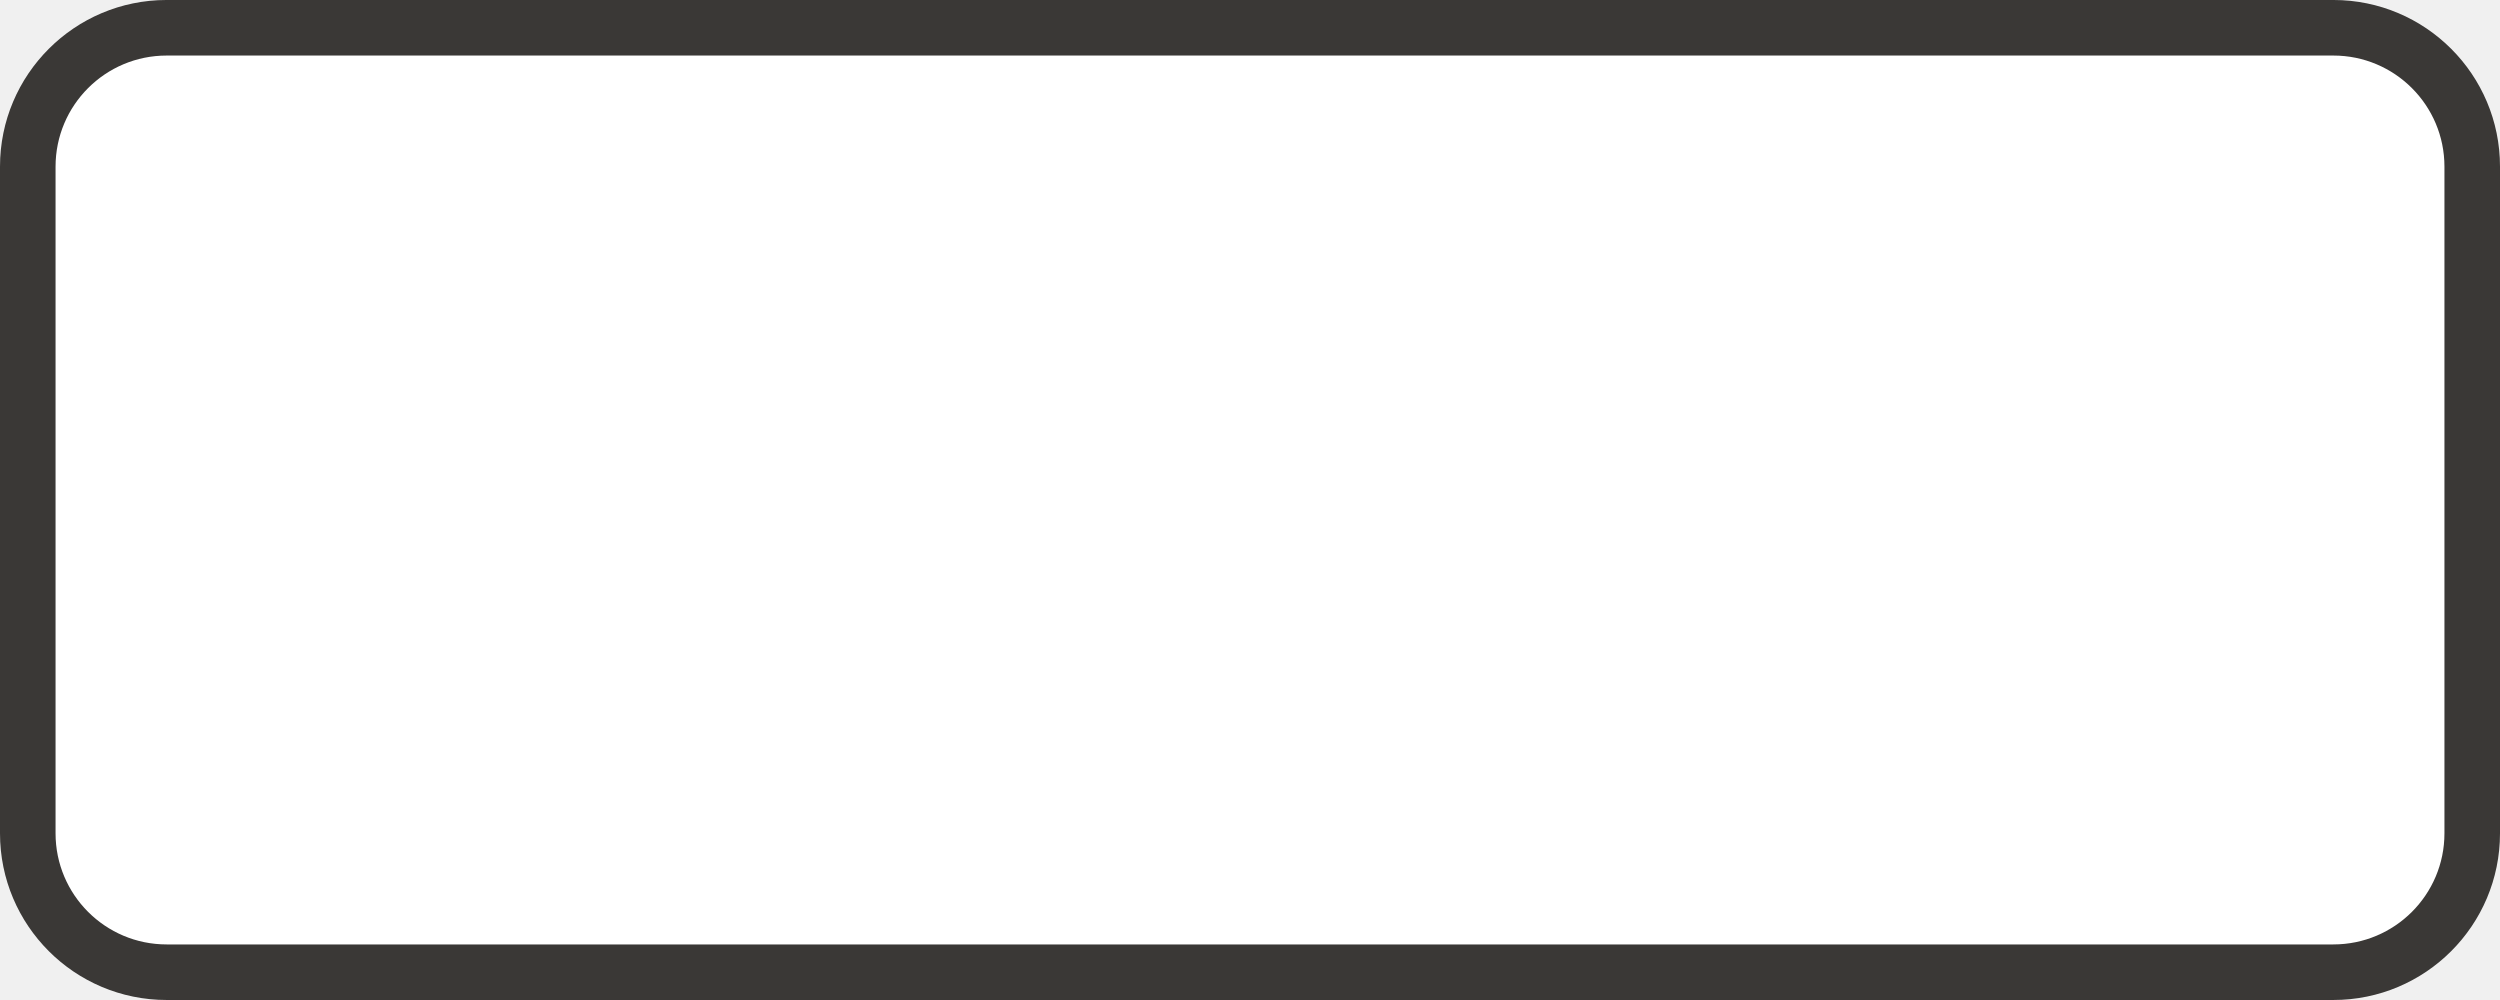
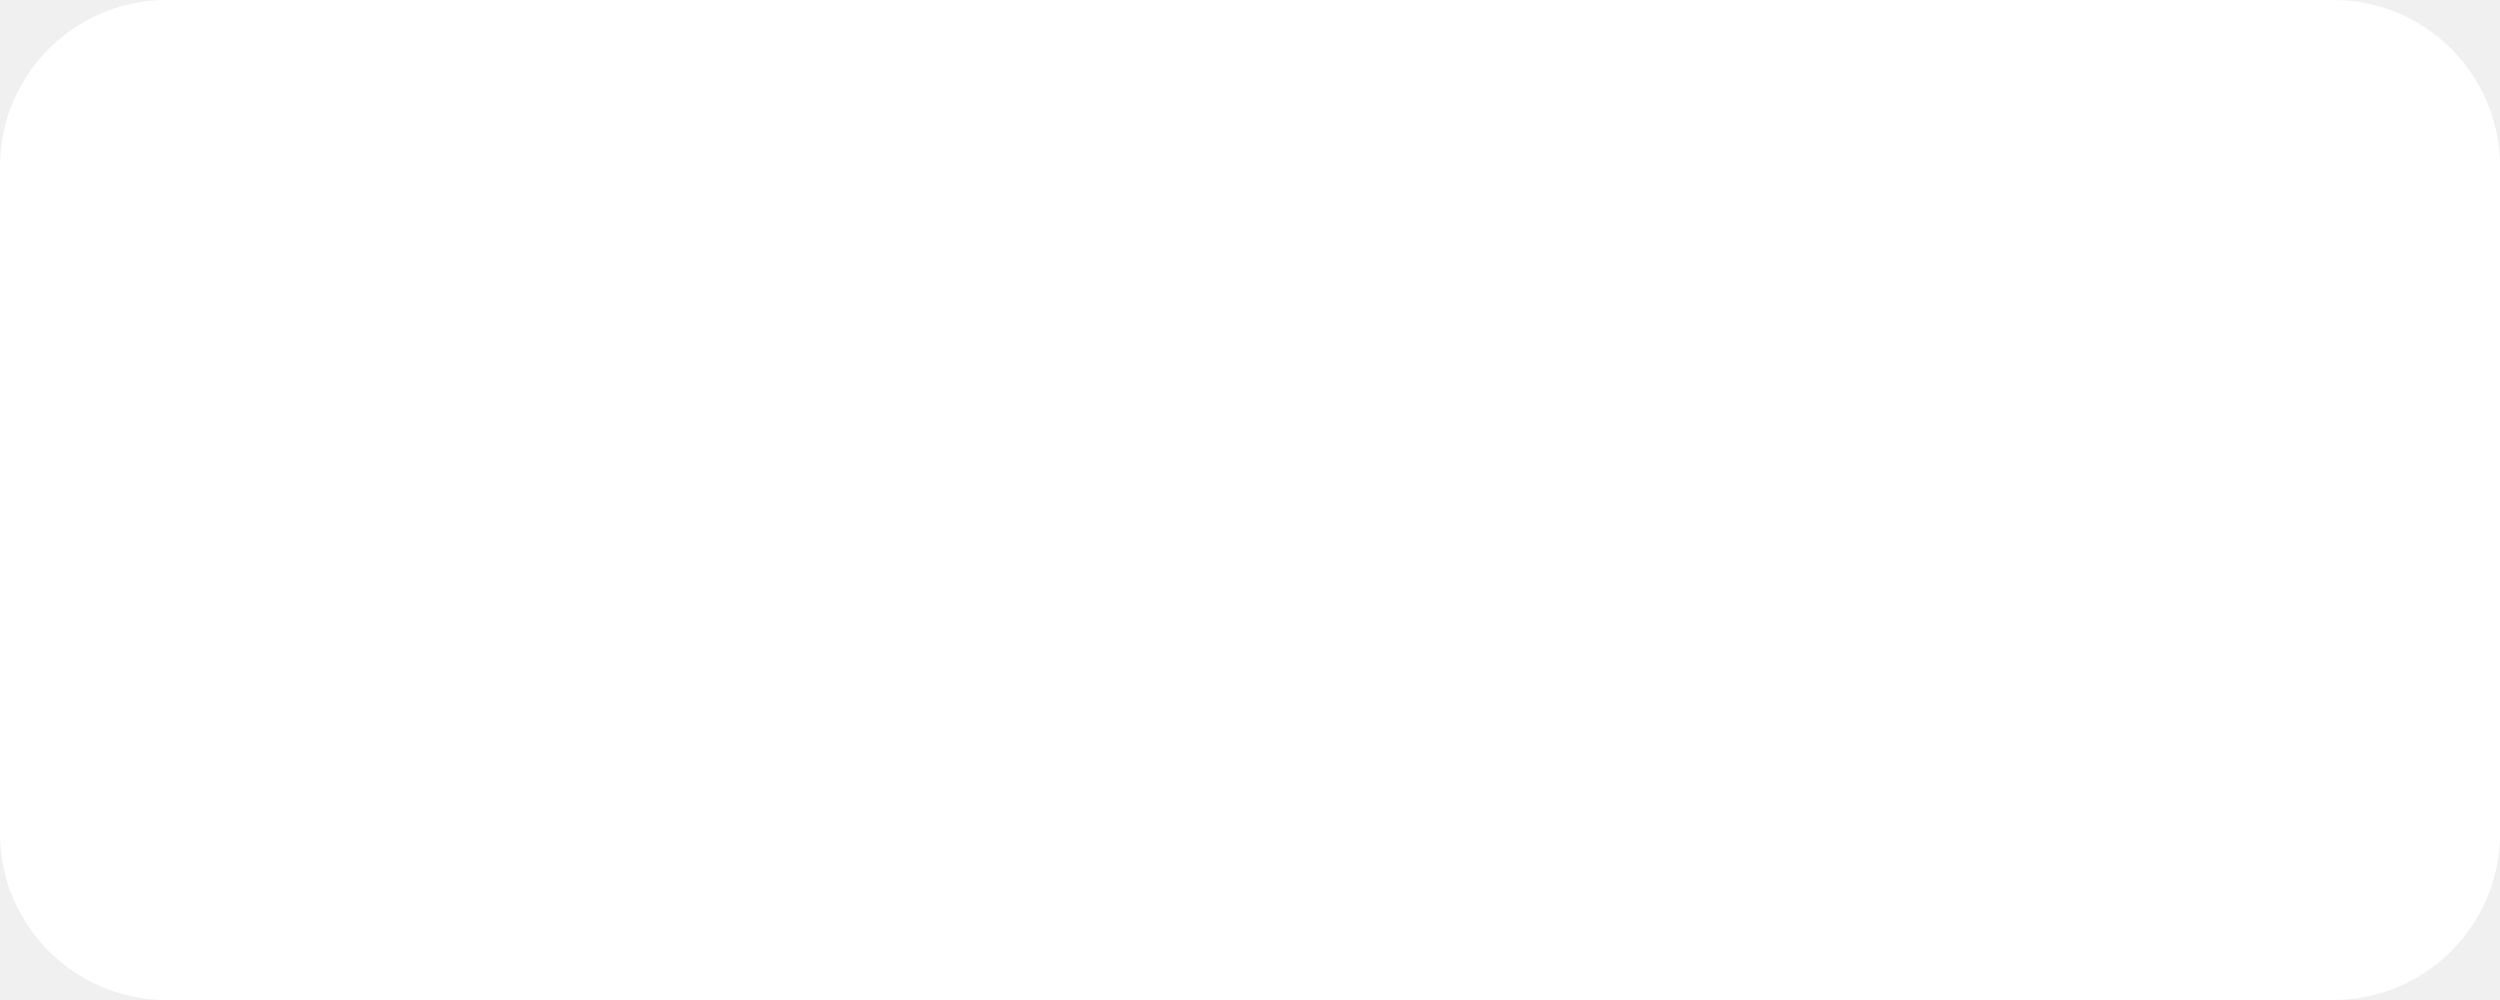
<svg xmlns="http://www.w3.org/2000/svg" viewBox="0 0 45 18" version="1.1" id="svg5088" height="18" width="45">
  <defs id="defs5090" />
  <g transform="translate(-55,-941.3622)" id="layer1">
    <g id="generic-md-3" transform="translate(-180,480)">
-       <rect rx="3" ry="3" y="461.362" x="235" height="18" width="45" id="rect3455" style="color:#c5c7c9;display:inline;overflow:visible;visibility:visible;fill:#3a3836;fill-opacity:1;fill-rule:evenodd;stroke:none;stroke-width:1.198;marker:none;enable-background:accumulate" />
-       <rect rx="2" ry="2" style="color:#c5c7c9;display:inline;overflow:visible;visibility:visible;fill:#ffffff;fill-opacity:1;fill-rule:evenodd;stroke:none;stroke-width:1.218;marker:none;enable-background:accumulate" id="rect3457" width="43" height="16" x="236" y="462.362" />
+       <rect rx="3" ry="3" y="461.362" x="235" height="18" width="45" id="rect3455" style="color:#3a3836;display:inline;overflow:visible;visibility:visible;fill:#ffffff;fill-opacity:1;fill-rule:evenodd;stroke:none;stroke-width:1.198;marker:none;enable-background:accumulate" />
+       <rect rx="2" ry="2" style="color:#3a3836;display:inline;overflow:visible;visibility:visible;fill:#ffffff;fill-opacity:1;fill-rule:evenodd;stroke:none;stroke-width:1.218;marker:none;enable-background:accumulate" id="rect3457" width="43" height="16" x="236" y="462.362" />
    </g>
  </g>
</svg>
